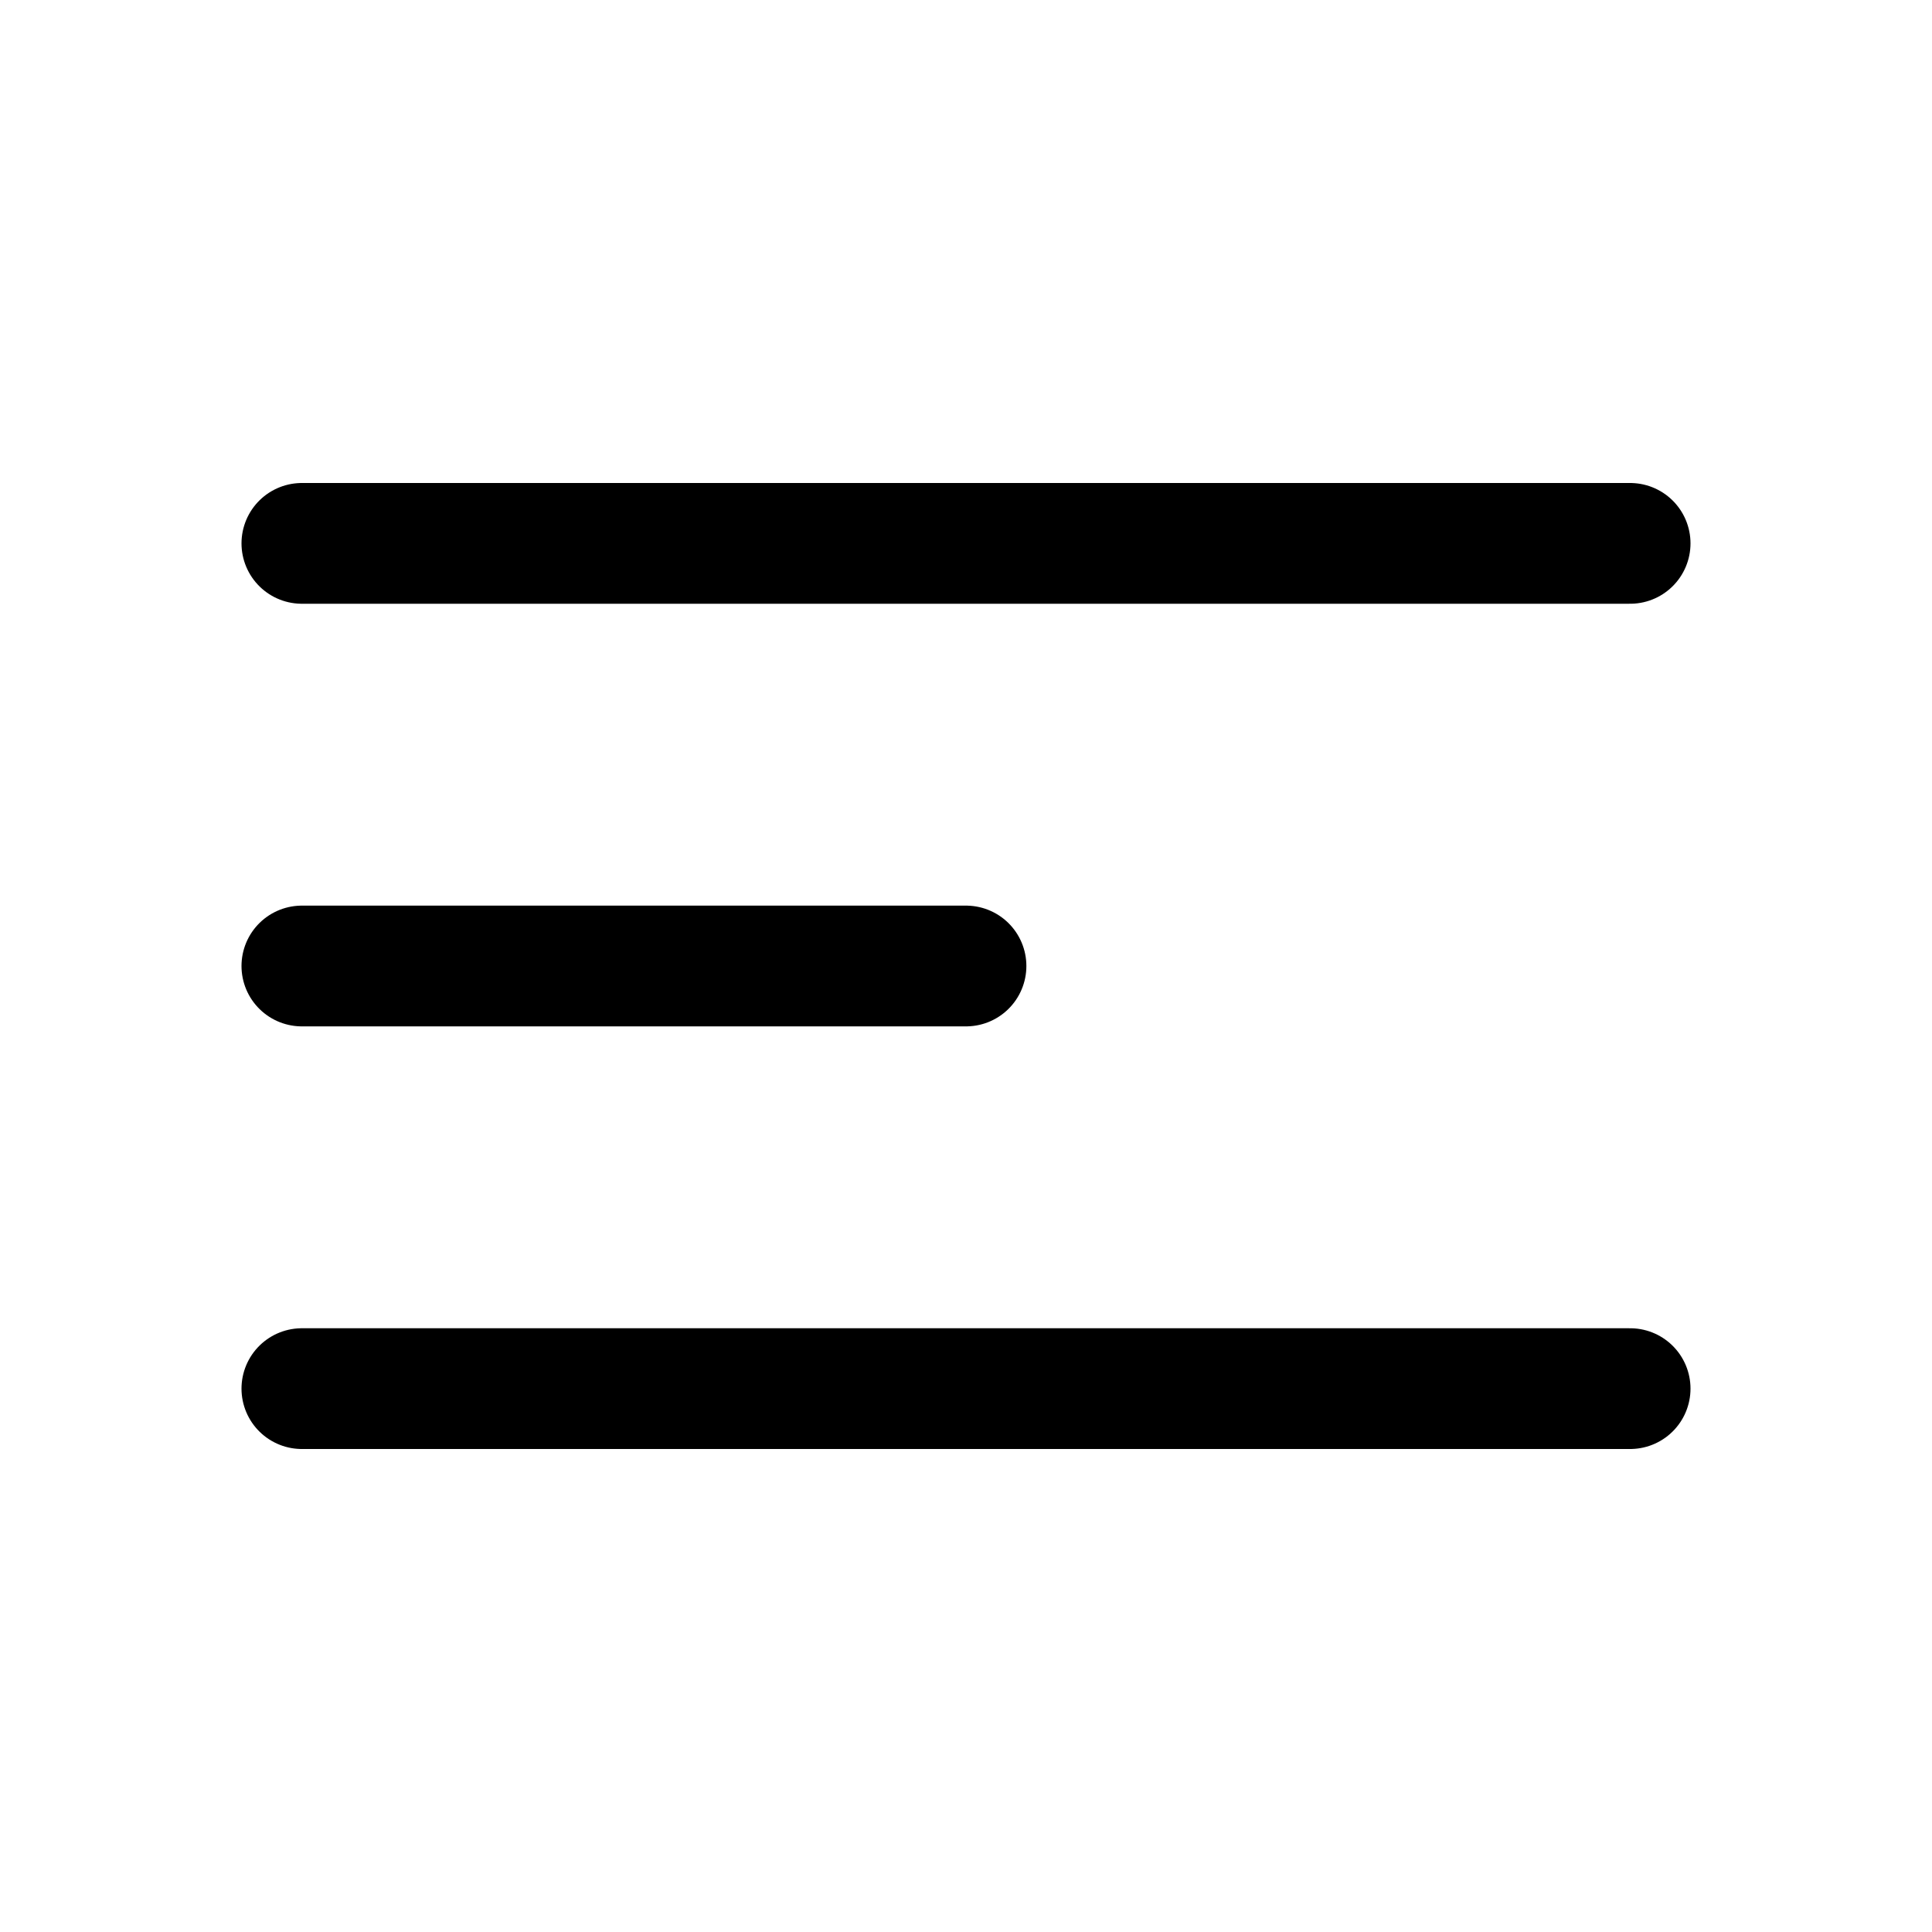
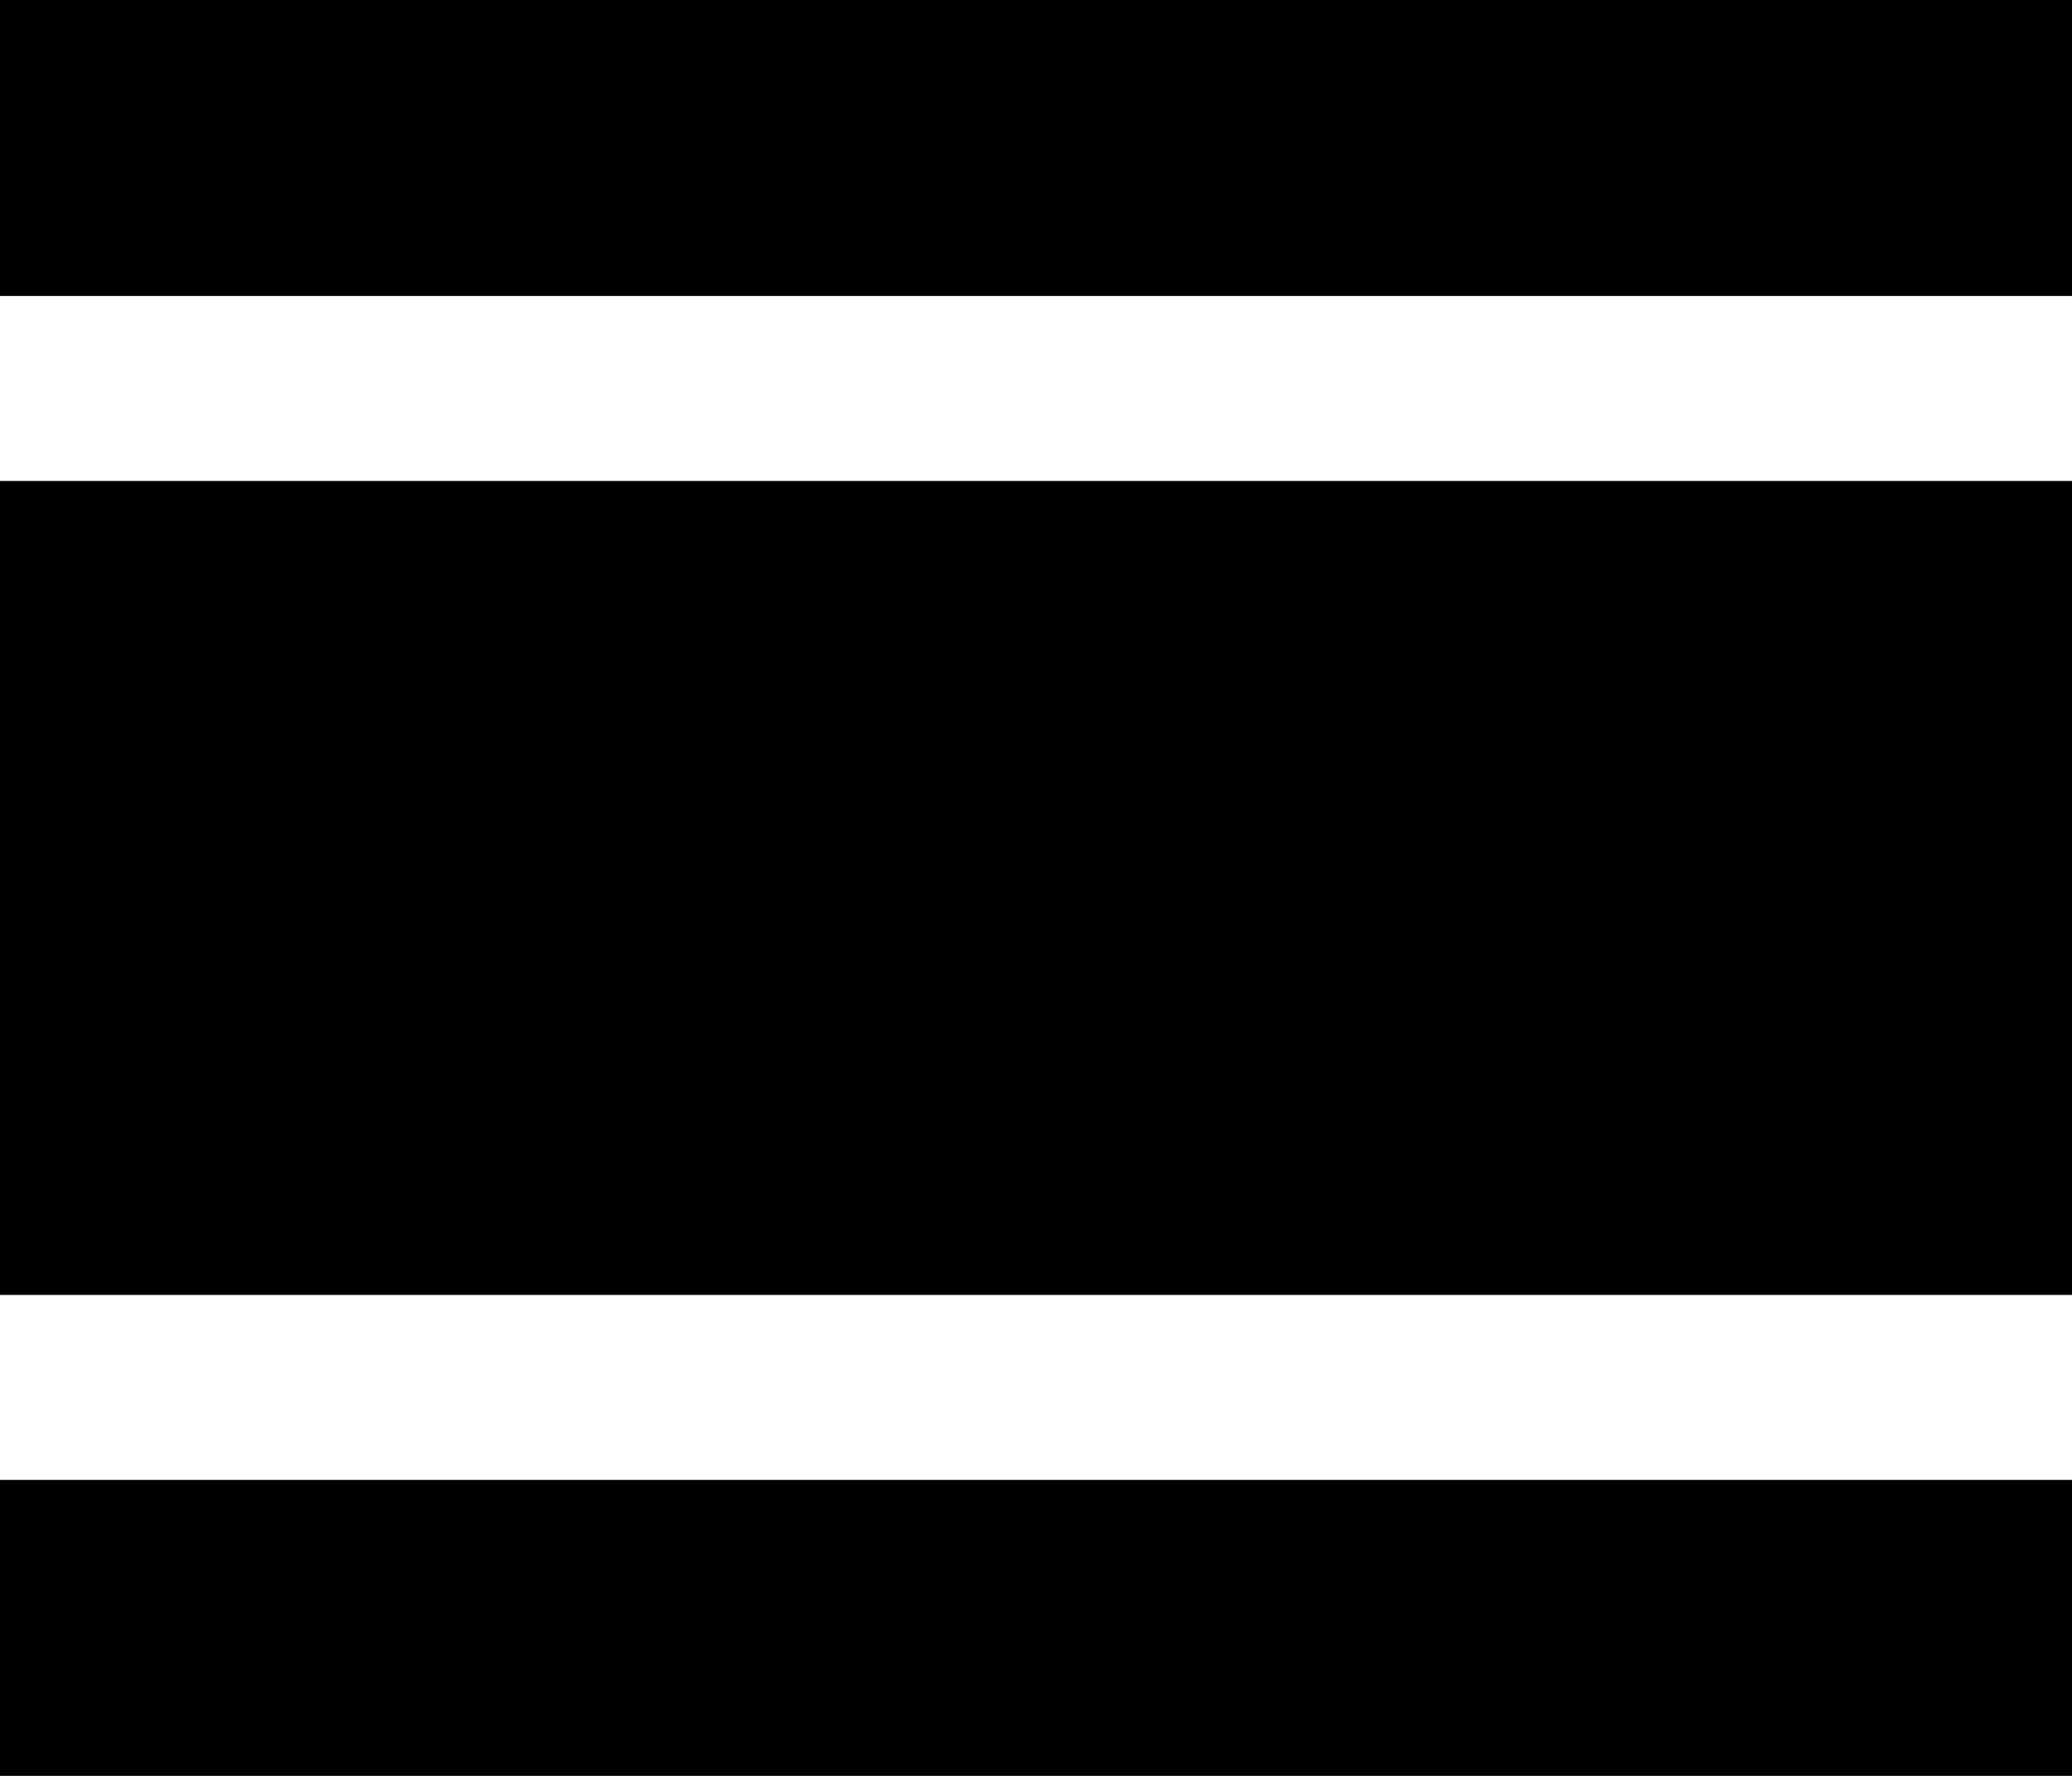
- <svg xmlns="http://www.w3.org/2000/svg" fill="none" viewBox="0 0 24 24" stroke-width="1.5" stroke="currentColor" class="w-6 h-6">
-   <path stroke-linecap="round" stroke-linejoin="round" d="M3.75 6.75h16.5M3.75 12H12m-8.25 5.25h16.5" />
+ <svg xmlns="http://www.w3.org/2000/svg" width="56" height="48" viewBox="0 0 56 48" fill="none">
+   <rect width="56" height="8" fill="black" />
+   <rect y="40" width="56" height="8" fill="black" />
+   <rect y="13" width="56" height="22" fill="black" />
</svg>
